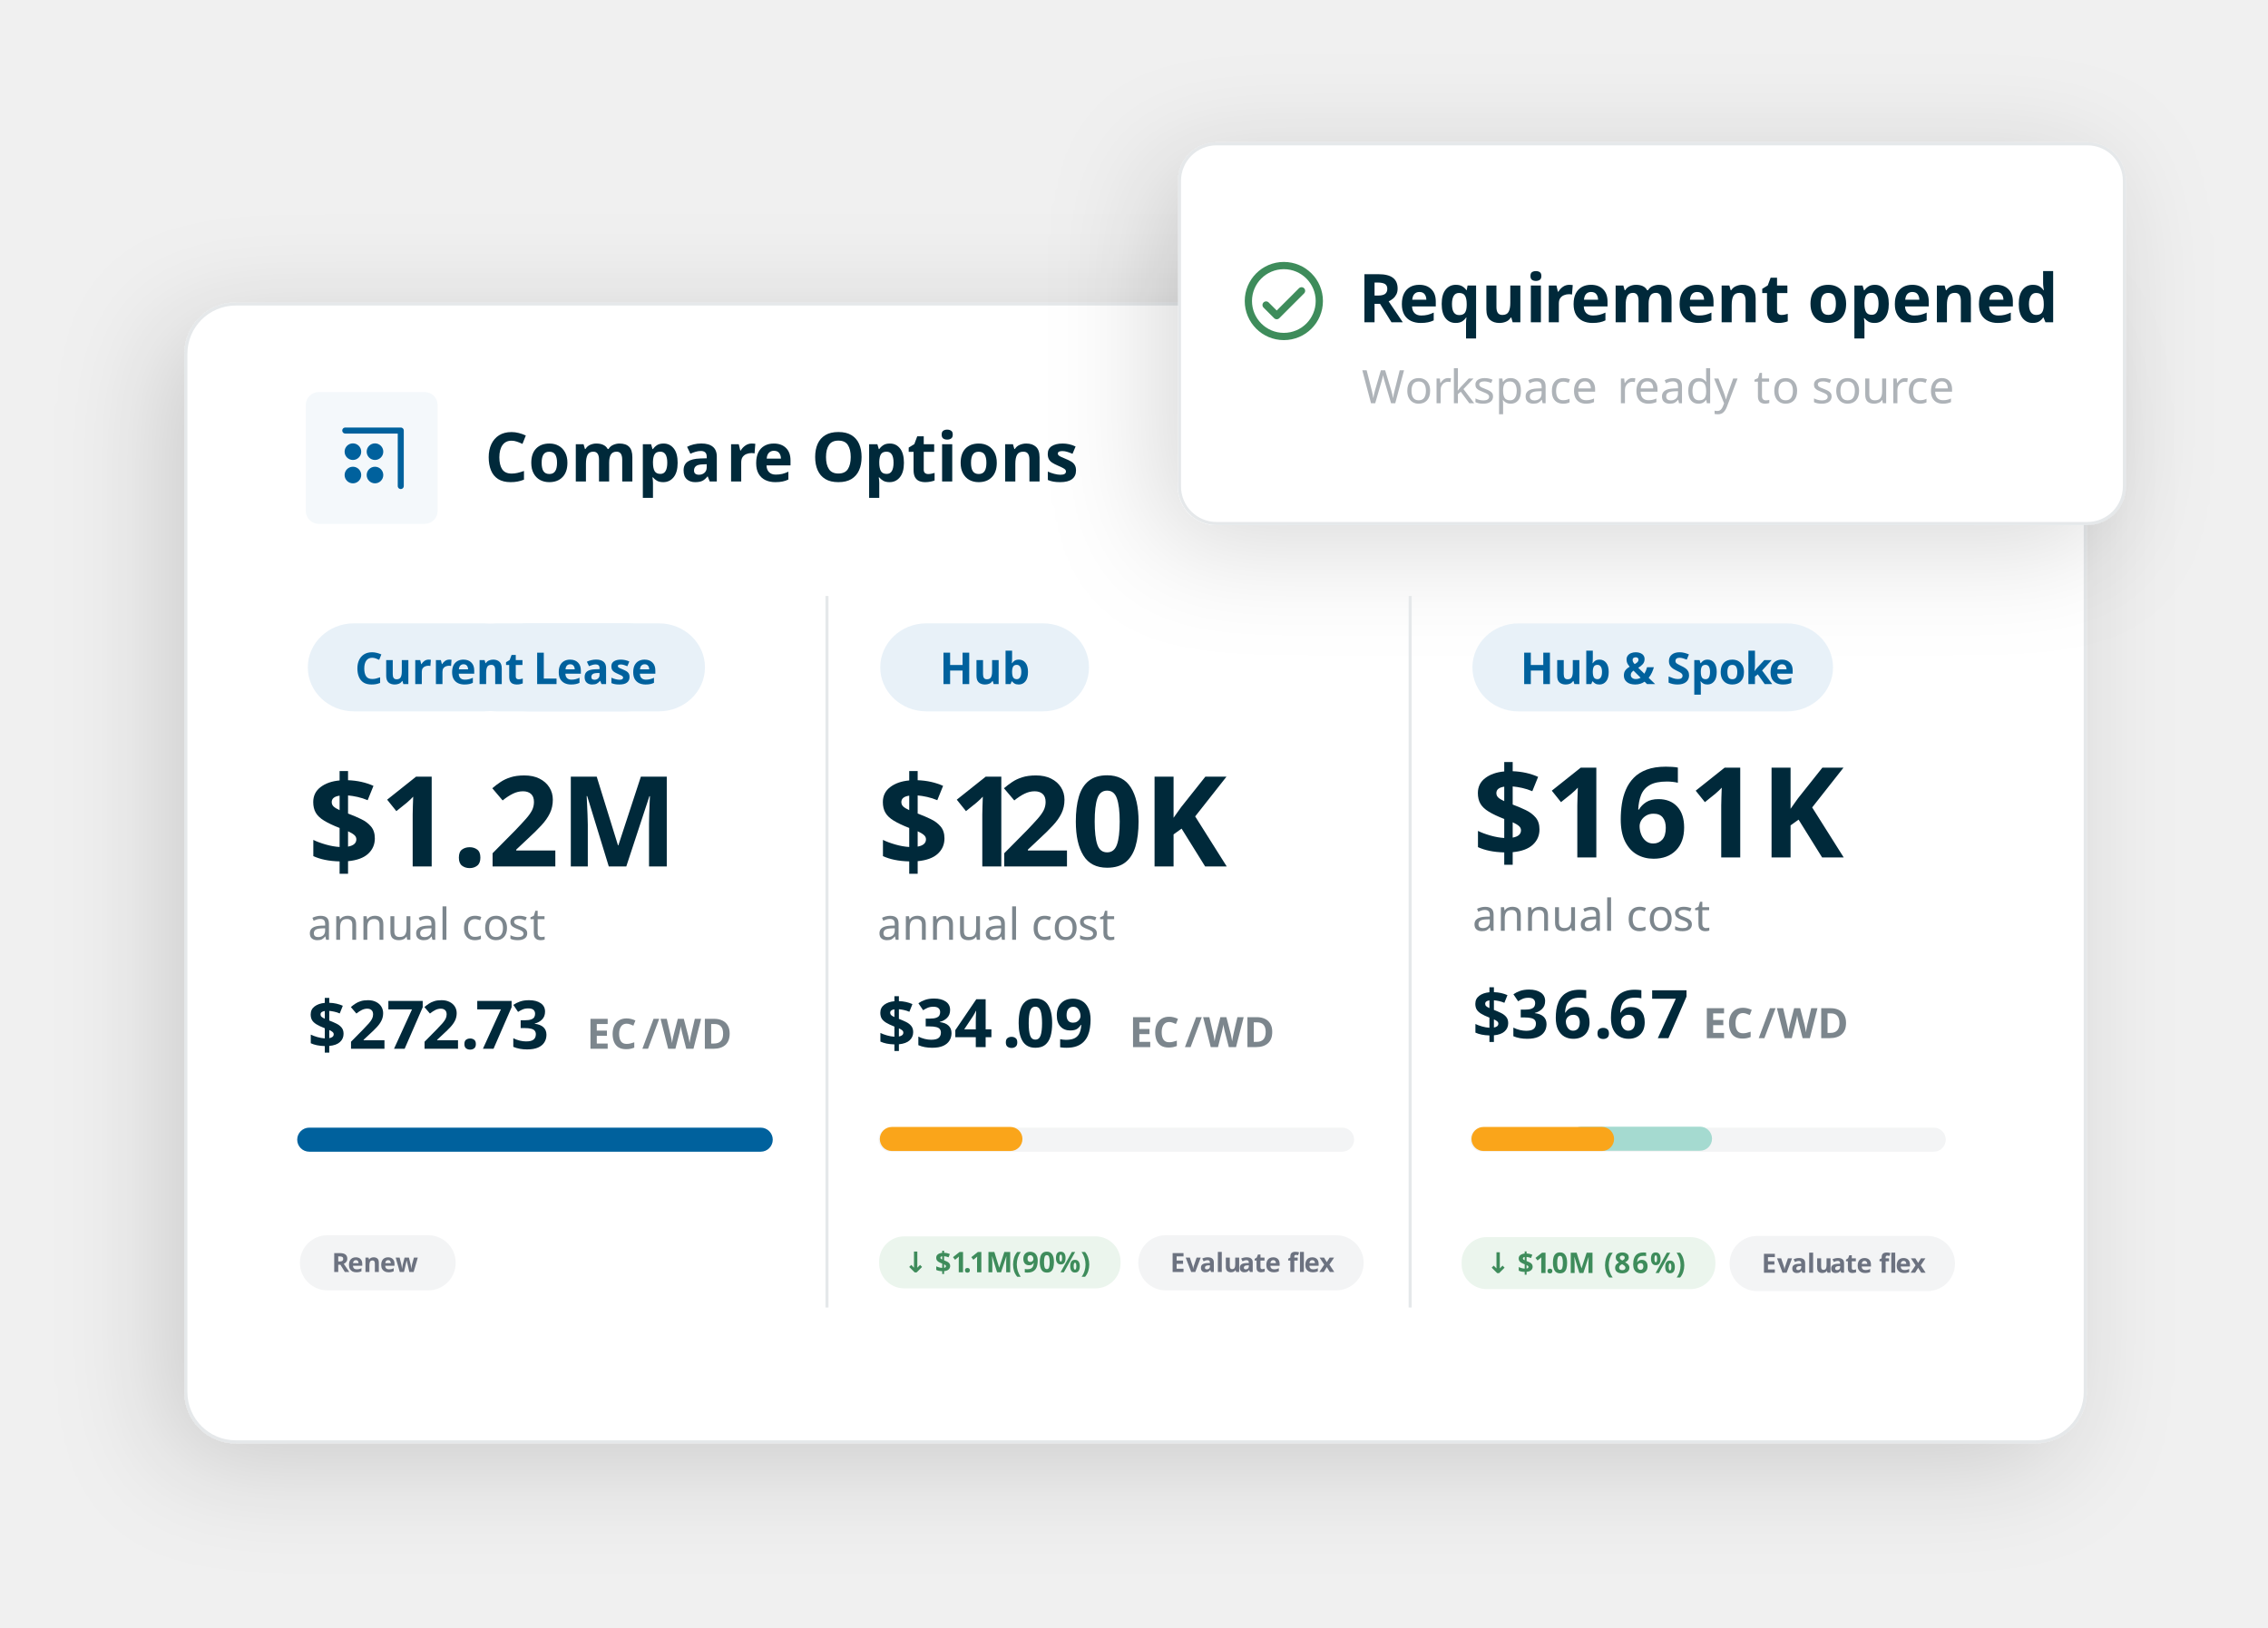
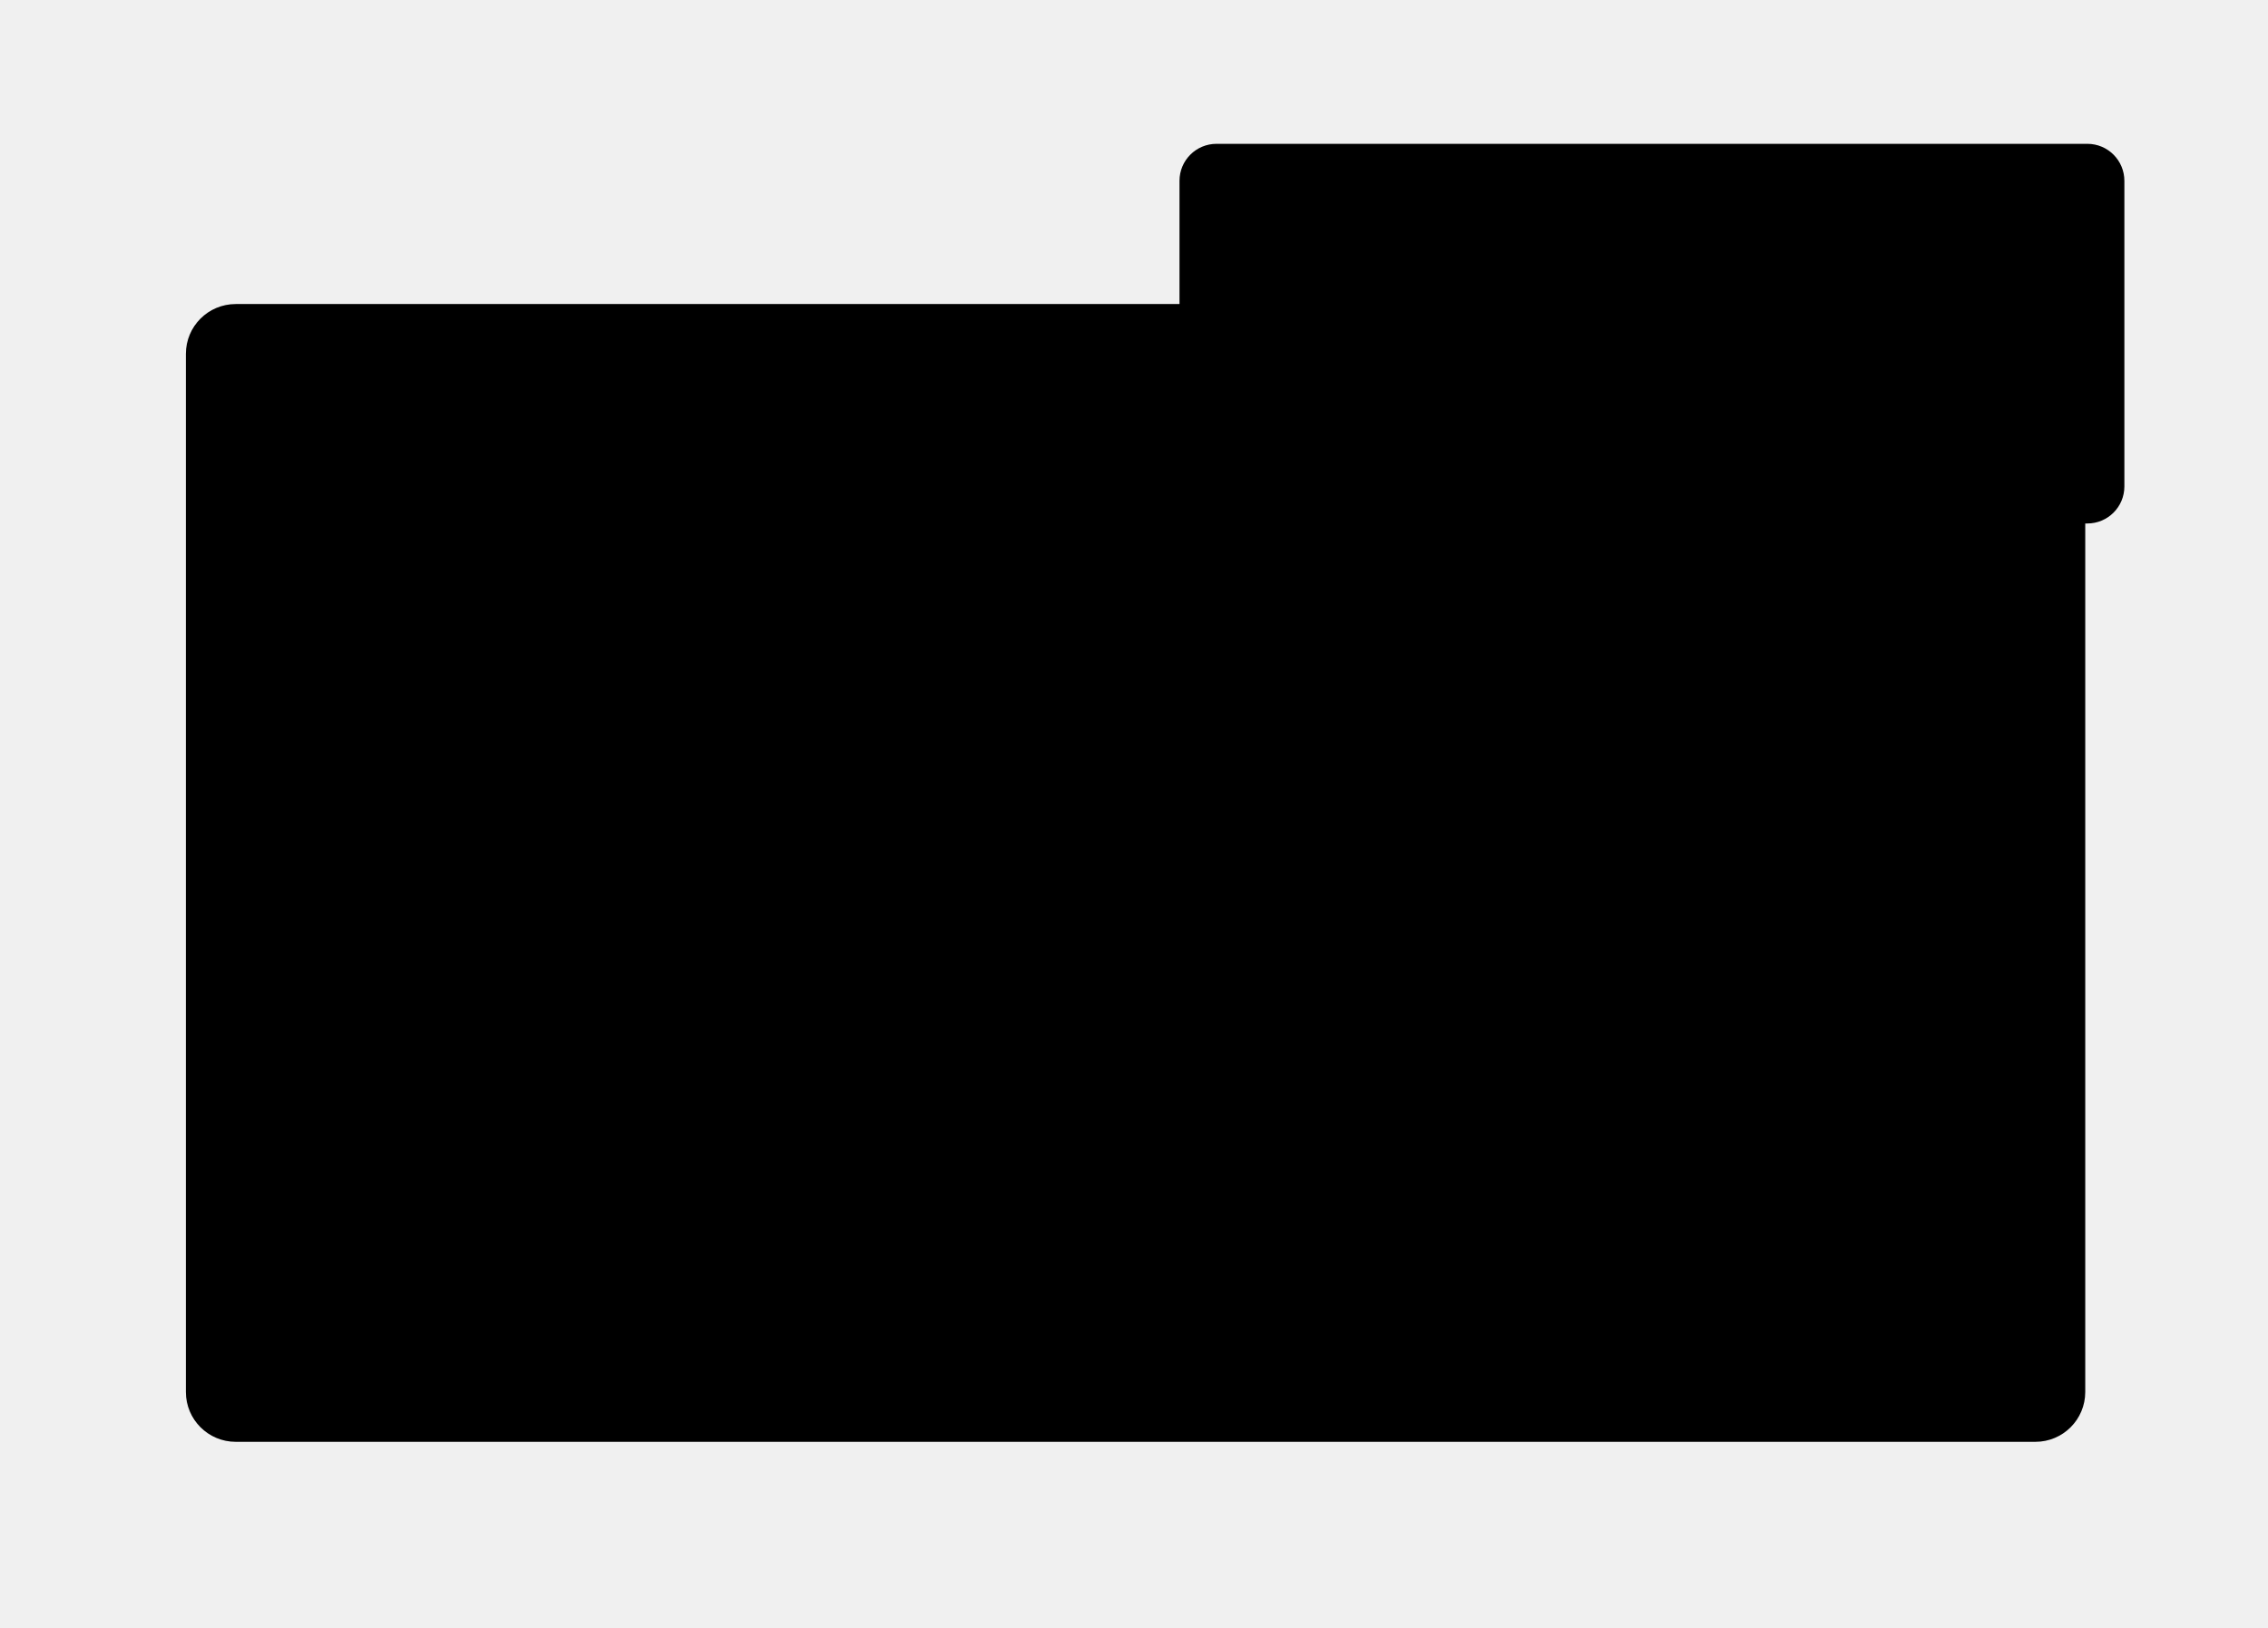
- <svg xmlns="http://www.w3.org/2000/svg" id="Layer_1" viewBox="0 0 751.2 539.28">
+ <svg xmlns="http://www.w3.org/2000/svg" id="wssm-Layer_1" viewBox="0 0 751.2 539.28">
  <defs>
-     <style>.cls-1{fill:#a5dad0;}.cls-2{letter-spacing:0em;}.cls-3{filter:url(#drop-shadow-1);}.cls-4{filter:url(#drop-shadow-2);}.cls-5,.cls-6,.cls-7,.cls-8{fill:none;}.cls-5,.cls-7{stroke:#3e8c5b;stroke-width:2.4px;}.cls-9{font-size:22.61px;}.cls-9,.cls-10,.cls-11,.cls-12{fill:#00293a;}.cls-9,.cls-10,.cls-11,.cls-12,.cls-13,.cls-14,.cls-15,.cls-16{font-family:DMSans-Bold, 'DM Sans';font-variation-settings:'opsz' 14, 'wght' 700;font-weight:700;}.cls-9,.cls-10,.cls-11,.cls-12,.cls-14,.cls-15,.cls-16,.cls-17,.cls-18{isolation:isolate;}.cls-19{fill:#f3f4f5;}.cls-10{font-size:22.22px;}.cls-11{font-size:22.32px;}.cls-6,.cls-20{stroke:#e5e8ea;}.cls-21{fill:#f4f8fb;}.cls-7,.cls-8{stroke-linecap:round;stroke-linejoin:round;}.cls-12{font-size:41.66px;}.cls-13{fill:#6c7280;font-size:8.76px;}.cls-22{letter-spacing:0em;}.cls-23{letter-spacing:0em;}.cls-24{letter-spacing:0em;}.cls-14{font-size:13.89px;}.cls-14,.cls-18{fill:#7c868d;}.cls-25{letter-spacing:0em;}.cls-26,.cls-16{fill:#00619d;}.cls-27{letter-spacing:0em;}.cls-28{letter-spacing:0em;}.cls-15{fill:#3e8c5b;font-size:9.44px;}.cls-20{fill:#fff;}.cls-8{stroke:#00619d;stroke-width:2px;}.cls-16,.cls-18{font-size:14.58px;}.cls-29{letter-spacing:-.03em;}.cls-30{fill:#ebf5ed;}.cls-31{letter-spacing:-.02em;}.cls-32{letter-spacing:-.02em;}.cls-33{letter-spacing:-.02em;}.cls-34{letter-spacing:-.02em;}.cls-35{letter-spacing:-.01em;}.cls-36{letter-spacing:-.02em;}.cls-37{letter-spacing:-.01em;}.cls-38{letter-spacing:-.05em;}.cls-39{letter-spacing:-.04em;}.cls-40{letter-spacing:-.04em;}.cls-41{letter-spacing:-.04em;}.cls-42{letter-spacing:-.04em;}.cls-43{letter-spacing:-.05em;}.cls-44{letter-spacing:-.03em;}.cls-45{letter-spacing:-.03em;}.cls-46{letter-spacing:-.03em;}.cls-47{letter-spacing:-.03em;}.cls-48{letter-spacing:-.03em;}.cls-49{letter-spacing:-.03em;}.cls-50{letter-spacing:0em;}.cls-51{letter-spacing:0em;}.cls-52{letter-spacing:0em;}.cls-53{letter-spacing:-.01em;}.cls-54{letter-spacing:-.01em;}.cls-55{letter-spacing:0em;}.cls-56{letter-spacing:0em;}.cls-57{letter-spacing:0em;}.cls-58{letter-spacing:0em;}.cls-17{fill:#5d6771;font-size:15.27px;opacity:.5;}.cls-17,.cls-18{font-family:DMSans-Medium, 'DM Sans';font-variation-settings:'opsz' 14, 'wght' 500;font-weight:500;}.cls-59{fill:#e8f1f8;}.cls-60{fill:#faa51a;}.cls-61{letter-spacing:.01em;}</style>
-     <filter id="drop-shadow-1" x="0" y="53.04" width="738.24" height="486.24" filterUnits="userSpaceOnUse">
+     <style>.wssm-1{fill:#a5dad0;}.wssm-2{letter-spacing:0em;}.wssm-3{filter:url(#wssm-drop-shadow-1);}.wssm-4{filter:url(#wssm-drop-shadow-2);}.wssm-5,.wssm-6,.wssm-7,.wssm-8{fill:none;}.wssm-5,.wssm-7{stroke:#3e8c5b;stroke-width:2.4px;}.wssm-9{font-size:22.61px;}.wssm-9,.wssm-10,.wssm-11,.wssm-12{fill:#00293a;}.wssm-9,.wssm-10,.wssm-11,.wssm-12,.wssm-13,.wssm-14,.wssm-15,.wssm-16{font-family:DMSans-Bold, 'DM Sans';font-variation-settings:'opsz' 14, 'wght' 700;font-weight:700;}.wssm-9,.wssm-10,.wssm-11,.wssm-12,.wssm-14,.wssm-15,.wssm-16,.wssm-17,.wssm-18{isolation:isolate;}.wssm-19{fill:#f3f4f5;}.wssm-10{font-size:22.22px;}.wssm-11{font-size:22.32px;}.wssm-6,.wssm-20{stroke:#e5e8ea;}.wssm-21{fill:#f4f8fb;}.wssm-7,.wssm-8{stroke-linecap:round;stroke-linejoin:round;}.wssm-12{font-size:41.66px;}.wssm-13{fill:#6c7280;font-size:8.76px;}.wssm-22{letter-spacing:0em;}.wssm-23{letter-spacing:0em;}.wssm-24{letter-spacing:0em;}.wssm-14{font-size:13.89px;}.wssm-14,.wssm-18{fill:#7c868d;}.wssm-25{letter-spacing:0em;}.wssm-26,.wssm-16{fill:#00619d;}.wssm-27{letter-spacing:0em;}.wssm-28{letter-spacing:0em;}.wssm-15{fill:#3e8c5b;font-size:9.44px;}.wssm-20{fill:#fff;}.wssm-8{stroke:#00619d;stroke-width:2px;}.wssm-16,.wssm-18{font-size:14.58px;}.wssm-29{letter-spacing:-.03em;}.wssm-30{fill:#ebf5ed;}.wssm-31{letter-spacing:-.02em;}.wssm-32{letter-spacing:-.02em;}.wssm-33{letter-spacing:-.02em;}.wssm-34{letter-spacing:-.02em;}.wssm-35{letter-spacing:-.01em;}.wssm-36{letter-spacing:-.02em;}.wssm-37{letter-spacing:-.01em;}.wssm-38{letter-spacing:-.05em;}.wssm-39{letter-spacing:-.04em;}.wssm-40{letter-spacing:-.04em;}.wssm-41{letter-spacing:-.04em;}.wssm-42{letter-spacing:-.04em;}.wssm-43{letter-spacing:-.05em;}.wssm-44{letter-spacing:-.03em;}.wssm-45{letter-spacing:-.03em;}.wssm-46{letter-spacing:-.03em;}.wssm-47{letter-spacing:-.03em;}.wssm-48{letter-spacing:-.03em;}.wssm-49{letter-spacing:-.03em;}.wssm-50{letter-spacing:0em;}.wssm-51{letter-spacing:0em;}.wssm-52{letter-spacing:0em;}.wssm-53{letter-spacing:-.01em;}.wssm-54{letter-spacing:-.01em;}.wssm-55{letter-spacing:0em;}.wssm-56{letter-spacing:0em;}.wssm-57{letter-spacing:0em;}.wssm-58{letter-spacing:0em;}.wssm-17{fill:#5d6771;font-size:15.27px;opacity:.5;}.wssm-17,.wssm-18{font-family:DMSans-Medium, 'DM Sans';font-variation-settings:'opsz' 14, 'wght' 500;font-weight:500;}.wssm-59{fill:#e8f1f8;}.wssm-60{fill:#faa51a;}.wssm-61{letter-spacing:.01em;}</style>
+     <filter id="wssm-drop-shadow-1" x="0" y="53.04" width="738.24" height="486.24" filterUnits="userSpaceOnUse">
      <feOffset dx="-7" dy="7" />
      <feGaussianBlur result="blur" stdDeviation="18" />
      <feFlood flood-color="#010101" flood-opacity=".15" />
      <feComposite in2="blur" operator="in" />
      <feComposite in="SourceGraphic" />
    </filter>
-     <filter id="drop-shadow-2" x="329.04" y="0" width="422.16" height="234.96" filterUnits="userSpaceOnUse">
+     <filter id="wssm-drop-shadow-2" x="329.04" y="0" width="422.16" height="234.96" filterUnits="userSpaceOnUse">
      <feOffset dx="-7" dy="7" />
      <feGaussianBlur result="blur-2" stdDeviation="18" />
      <feFlood flood-color="#010101" flood-opacity=".15" />
      <feComposite in2="blur-2" operator="in" />
      <feComposite in="SourceGraphic" />
    </filter>
  </defs>
-   <g class="cls-3">
-     <rect class="cls-20" x="61.57" y="100.73" width="629.1" height="376.95" rx="16.5" ry="16.5" />
+   <g class="wssm-cls-3">
+     <rect class="wssm-cls-20" x="61.57" y="100.73" width="629.1" height="376.95" rx="16.5" ry="16.5" />
  </g>
-   <path class="cls-59" d="M117.23,206.51h43.15c8.44,0,15.28,6.53,15.28,14.58h0c0,8.05-6.84,14.58-15.28,14.58h-43.15c-8.44,0-15.28-6.53-15.28-14.58h0c0-8.05,6.84-14.58,15.28-14.58Z" />
-   <path class="cls-59" d="M164.37,206.51h43.15c8.44,0,15.28,6.53,15.28,14.58h0c0,8.05-6.84,14.58-15.28,14.58h-43.15c-8.44,0-15.28-6.53-15.28-14.58h0c0-8.05,6.84-14.58,15.28-14.58Z" />
-   <path class="cls-59" d="M175.07,206.51h43.15c8.44,0,15.28,6.53,15.28,14.58h0c0,8.05-6.84,14.58-15.28,14.58h-43.15c-8.44,0-15.28-6.53-15.28-14.58h0c0-8.05,6.84-14.58,15.28-14.58Z" />
-   <text class="cls-16" transform="translate(117.53 226.64)">
+   <path class="wssm-cls-59" d="M117.23,206.51h43.15c8.44,0,15.28,6.53,15.28,14.58h0c0,8.05-6.84,14.58-15.28,14.58h-43.15c-8.44,0-15.28-6.53-15.28-14.58h0c0-8.05,6.84-14.58,15.28-14.58Z" />
+   <path class="wssm-cls-59" d="M164.37,206.51h43.15c8.44,0,15.28,6.53,15.28,14.58h0c0,8.05-6.84,14.58-15.28,14.58h-43.15c-8.44,0-15.28-6.53-15.28-14.58h0c0-8.05,6.84-14.58,15.28-14.58Z" />
+   <path class="wssm-cls-59" d="M175.07,206.51h43.15c8.44,0,15.28,6.53,15.28,14.58h0c0,8.05-6.84,14.58-15.28,14.58h-43.15c-8.44,0-15.28-6.53-15.28-14.58h0c0-8.05,6.84-14.58,15.28-14.58Z" />
+   <text class="wssm-cls-16" transform="translate(117.53 226.64)">
    <tspan x="0" y="0">Cur</tspan>
-     <tspan class="cls-56" x="25.71" y="0">r</tspan>
+     <tspan class="wssm-cls-56" x="25.71" y="0">r</tspan>
    <tspan x="31.56" y="0">ent </tspan>
-     <tspan class="cls-34" x="59.07" y="0">L</tspan>
+     <tspan class="wssm-cls-34" x="59.07" y="0">L</tspan>
    <tspan x="66.88" y="0">ease</tspan>
  </text>
-   <text class="cls-16" transform="translate(518.3 226.64)">
-     <tspan class="cls-34" x="0" y="0">L</tspan>
+   <text class="wssm-cls-16" transform="translate(518.3 226.64)">
+     <tspan class="wssm-cls-34" x="0" y="0">L</tspan>
    <tspan x="7.8" y="0">ease</tspan>
  </text>
-   <text class="cls-12" transform="translate(101.95 287.06)">
+   <text class="wssm-cls-12" transform="translate(101.95 287.06)">
    <tspan x="0" y="0">$1.2M</tspan>
  </text>
-   <text class="cls-18" transform="translate(101.95 311.35)">
+   <text class="wssm-cls-18" transform="translate(101.95 311.35)">
    <tspan x="0" y="0">annual co</tspan>
-     <tspan class="cls-31" x="66.35" y="0">s</tspan>
-     <tspan class="cls-28" x="73.51" y="0">t</tspan>
+     <tspan class="wssm-cls-31" x="66.35" y="0">s</tspan>
+     <tspan class="wssm-cls-28" x="73.51" y="0">t</tspan>
  </text>
-   <text class="cls-10" transform="translate(101.95 347.46)">
+   <text class="wssm-cls-10" transform="translate(101.95 347.46)">
    <tspan x="0" y="0">$</tspan>
-     <tspan class="cls-57" x="13.42" y="0">2</tspan>
-     <tspan class="cls-54" x="26.09" y="0">7</tspan>
+     <tspan class="wssm-cls-57" x="13.42" y="0">2</tspan>
+     <tspan class="wssm-cls-54" x="26.09" y="0">7</tspan>
    <tspan x="37.78" y="0">2</tspan>
-     <tspan class="cls-44" x="50.6" y="0">.</tspan>
-     <tspan class="cls-53" x="55.53" y="0">7</tspan>
+     <tspan class="wssm-cls-44" x="50.6" y="0">.</tspan>
+     <tspan class="wssm-cls-53" x="55.53" y="0">7</tspan>
    <tspan x="67.22" y="0">3</tspan>
  </text>
-   <text class="cls-14" transform="translate(194.32 347.46)">
+   <text class="wssm-cls-14" transform="translate(194.32 347.46)">
    <tspan x="0" y="0">EC</tspan>
-     <tspan class="cls-61" x="18.35" y="0">/</tspan>
+     <tspan class="wssm-cls-61" x="18.35" y="0">/</tspan>
    <tspan x="24.46" y="0">WD</tspan>
  </text>
-   <path class="cls-59" d="M306.83,206.51h38.59c8.44,0,15.28,6.53,15.28,14.58h0c0,8.05-6.84,14.58-15.28,14.58h-38.59c-8.44,0-15.28-6.53-15.28-14.58h0c0-8.05,6.84-14.58,15.28-14.58Z" />
-   <text class="cls-16" transform="translate(311.18 226.64)">
+   <path class="wssm-cls-59" d="M306.83,206.51h38.59c8.44,0,15.28,6.53,15.28,14.58h0c0,8.05-6.84,14.58-15.28,14.58h-38.59c-8.44,0-15.28-6.53-15.28-14.58h0c0-8.05,6.84-14.58,15.28-14.58Z" />
+   <text class="wssm-cls-16" transform="translate(311.18 226.64)">
    <tspan x="0" y="0">Hub</tspan>
  </text>
-   <text class="cls-12" transform="translate(290.62 287.06)">
+   <text class="wssm-cls-12" transform="translate(290.62 287.06)">
    <tspan x="0" y="0">$1</tspan>
-     <tspan class="cls-52" x="40.33" y="0">2</tspan>
-     <tspan class="cls-2" x="64.21" y="0">0K</tspan>
+     <tspan class="wssm-cls-52" x="40.33" y="0">2</tspan>
+     <tspan class="wssm-cls-2" x="64.21" y="0">0K</tspan>
  </text>
-   <text class="cls-18" transform="translate(290.62 311.35)">
+   <text class="wssm-cls-18" transform="translate(290.62 311.35)">
    <tspan x="0" y="0">annual co</tspan>
-     <tspan class="cls-31" x="66.35" y="0">s</tspan>
-     <tspan class="cls-28" x="73.51" y="0">t</tspan>
+     <tspan class="wssm-cls-31" x="66.35" y="0">s</tspan>
+     <tspan class="wssm-cls-28" x="73.51" y="0">t</tspan>
  </text>
-   <text class="cls-10" transform="translate(290.62 346.91)">
+   <text class="wssm-cls-10" transform="translate(290.62 346.91)">
    <tspan x="0" y="0">$34</tspan>
-     <tspan class="cls-41" x="41.26" y="0">.</tspan>
+     <tspan class="wssm-cls-41" x="41.26" y="0">.</tspan>
    <tspan x="45.98" y="0">09</tspan>
  </text>
-   <text class="cls-14" transform="translate(374.03 346.91)">
+   <text class="wssm-cls-14" transform="translate(374.03 346.91)">
    <tspan x="0" y="0">EC</tspan>
-     <tspan class="cls-61" x="18.35" y="0">/</tspan>
+     <tspan class="wssm-cls-61" x="18.35" y="0">/</tspan>
    <tspan x="24.46" y="0">WD</tspan>
  </text>
-   <rect class="cls-30" x="291.18" y="409.61" width="79.97" height="17.24" rx="8.33" ry="8.33" />
-   <text class="cls-15" transform="translate(299.32 421.52)">
+   <rect class="wssm-cls-30" x="291.18" y="409.61" width="79.97" height="17.24" rx="8.33" ry="8.33" />
+   <text class="wssm-cls-15" transform="translate(299.32 421.52)">
    <tspan x="0" y="0">↓ $1</tspan>
-     <tspan class="cls-49" x="19.76" y="0">.</tspan>
+     <tspan class="wssm-cls-49" x="19.76" y="0">.</tspan>
    <tspan x="21.83" y="0">1M </tspan>
-     <tspan class="cls-39" x="35.85" y="0">(</tspan>
+     <tspan class="wssm-cls-39" x="35.85" y="0">(</tspan>
    <tspan x="39.33" y="0">90%)</tspan>
  </text>
-   <path class="cls-19" d="M386.15,409.23h56.38c5.05,0,9.14,4.09,9.14,9.14h0c0,5.05-4.09,9.14-9.14,9.14h-56.38c-5.05,0-9.14-4.09-9.14-9.14h0c0-5.05,4.09-9.14,9.14-9.14Z" />
-   <text class="cls-13" transform="translate(387.61 421.42)">
+   <path class="wssm-cls-19" d="M386.15,409.23h56.38c5.05,0,9.14,4.09,9.14,9.14h0c0,5.05-4.09,9.14-9.14,9.14h-56.38c-5.05,0-9.14-4.09-9.14-9.14h0c0-5.05,4.09-9.14,9.14-9.14Z" />
+   <text class="wssm-cls-13" transform="translate(387.61 421.42)">
    <tspan x="0" y="0">E</tspan>
-     <tspan class="cls-46" x="5.11" y="0">v</tspan>
-     <tspan class="cls-27" x="9.79" y="0">alu</tspan>
-     <tspan class="cls-51" x="22.67" y="0">a</tspan>
-     <tspan class="cls-35" x="27.75" y="0">t</tspan>
+     <tspan class="wssm-cls-46" x="5.11" y="0">v</tspan>
+     <tspan class="wssm-cls-27" x="9.79" y="0">alu</tspan>
+     <tspan class="wssm-cls-51" x="22.67" y="0">a</tspan>
+     <tspan class="wssm-cls-35" x="27.75" y="0">t</tspan>
    <tspan x="31.43" y="0">e fl</tspan>
-     <tspan class="cls-48" x="44.35" y="0">e</tspan>
-     <tspan class="cls-24" x="49.32" y="0">x</tspan>
+     <tspan class="wssm-cls-48" x="44.35" y="0">e</tspan>
+     <tspan class="wssm-cls-24" x="49.32" y="0">x</tspan>
  </text>
-   <path class="cls-19" d="M108.47,409.23h33.33c5.05,0,9.14,4.09,9.14,9.14h0c0,5.05-4.09,9.14-9.14,9.14h-33.33c-5.05,0-9.14-4.09-9.14-9.14h0c0-5.05,4.09-9.14,9.14-9.14Z" />
-   <text class="cls-13" transform="translate(109.92 421.42)">
-     <tspan class="cls-46" x="0" y="0">R</tspan>
+   <path class="wssm-cls-19" d="M108.47,409.23h33.33c5.05,0,9.14,4.09,9.14,9.14h0c0,5.05-4.09,9.14-9.14,9.14h-33.33c-5.05,0-9.14-4.09-9.14-9.14h0c0-5.05,4.09-9.14,9.14-9.14Z" />
+   <text class="wssm-cls-13" transform="translate(109.92 421.42)">
+     <tspan class="wssm-cls-46" x="0" y="0">R</tspan>
    <tspan x="5.27" y="0">en</tspan>
-     <tspan class="cls-32" x="15.95" y="0">e</tspan>
-     <tspan class="cls-23" x="21.04" y="0">w </tspan>
+     <tspan class="wssm-cls-32" x="15.95" y="0">e</tspan>
+     <tspan class="wssm-cls-23" x="21.04" y="0">w </tspan>
  </text>
-   <g class="cls-4">
-     <rect class="cls-20" x="390.67" y="47.65" width="312.96" height="125.78" rx="12.26" ry="12.26" />
+   <g class="wssm-cls-4">
+     <rect class="wssm-cls-20" x="390.67" y="47.65" width="312.96" height="125.78" rx="12.26" ry="12.26" />
  </g>
-   <circle class="cls-5" cx="425.23" cy="99.73" r="11.75" />
-   <path class="cls-7" d="M419.35,101.05l3.52,3.52,8.22-8.22" />
-   <text class="cls-11" transform="translate(449.9 106.78)">
-     <tspan class="cls-45" x="0" y="0">R</tspan>
+   <circle class="wssm-cls-5" cx="425.23" cy="99.73" r="11.75" />
+   <path class="wssm-cls-7" d="M419.35,101.05l3.52,3.52,8.22-8.22" />
+   <text class="wssm-cls-11" transform="translate(449.9 106.78)">
+     <tspan class="wssm-cls-45" x="0" y="0">R</tspan>
    <tspan x="13.42" y="0">equi</tspan>
-     <tspan class="cls-55" x="61.35" y="0">r</tspan>
+     <tspan class="wssm-cls-55" x="61.35" y="0">r</tspan>
    <tspan x="70.3" y="0">ement opened</tspan>
  </text>
-   <text class="cls-17" transform="translate(451.04 133.59)">
-     <tspan class="cls-38" x="0" y="0">W</tspan>
+   <text class="wssm-cls-17" transform="translate(451.04 133.59)">
+     <tspan class="wssm-cls-38" x="0" y="0">W</tspan>
    <tspan x="14.24" y="0">or</tspan>
-     <tspan class="cls-29" x="29.22" y="0">k</tspan>
-     <tspan class="cls-25" x="36.86" y="0">space </tspan>
-     <tspan class="cls-36" x="84.53" y="0">r</tspan>
+     <tspan class="wssm-cls-29" x="29.22" y="0">k</tspan>
+     <tspan class="wssm-cls-25" x="36.86" y="0">space </tspan>
+     <tspan class="wssm-cls-36" x="84.53" y="0">r</tspan>
    <tspan x="90.12" y="0">eady </tspan>
-     <tspan class="cls-37" x="129.81" y="0">t</tspan>
+     <tspan class="wssm-cls-37" x="129.81" y="0">t</tspan>
    <tspan x="135.79" y="0">o sou</tspan>
-     <tspan class="cls-36" x="174.77" y="0">r</tspan>
+     <tspan class="wssm-cls-36" x="174.77" y="0">r</tspan>
    <tspan x="180.36" y="0">ce</tspan>
  </text>
-   <line class="cls-6" x1="273.91" y1="197.45" x2="273.91" y2="433.17" />
-   <line class="cls-6" x1="467.07" y1="197.45" x2="467.07" y2="433.17" />
-   <rect class="cls-21" x="101.28" y="129.89" width="43.67" height="43.67" rx="4.29" ry="4.29" />
-   <text class="cls-9" transform="translate(160.55 159.52)">
+   <line class="wssm-cls-6" x1="273.91" y1="197.45" x2="273.91" y2="433.17" />
+   <line class="wssm-cls-6" x1="467.07" y1="197.45" x2="467.07" y2="433.17" />
+   <rect class="wssm-cls-21" x="101.28" y="129.89" width="43.67" height="43.67" rx="4.29" ry="4.29" />
+   <text class="wssm-cls-9" transform="translate(160.55 159.52)">
    <tspan x="0" y="0">Compa</tspan>
-     <tspan class="cls-58" x="79.83" y="0">r</tspan>
+     <tspan class="wssm-cls-58" x="79.83" y="0">r</tspan>
    <tspan x="88.89" y="0">e O</tspan>
-     <tspan class="cls-33" x="125.55" y="0">p</tspan>
+     <tspan class="wssm-cls-33" x="125.55" y="0">p</tspan>
    <tspan x="139.91" y="0">tions</tspan>
  </text>
-   <circle class="cls-26" cx="116.89" cy="149.64" r="2.75" />
-   <circle class="cls-26" cx="116.89" cy="157.38" r="2.75" />
-   <circle class="cls-26" cx="124.2" cy="149.64" r="2.75" />
-   <circle class="cls-26" cx="124.2" cy="157.38" r="2.75" />
-   <path class="cls-8" d="M114.36,142.64h18.38v18.38" />
-   <path class="cls-59" d="M502.97,206.53h88.88c8.44,0,15.28,6.53,15.28,14.58h0c0,8.05-6.84,14.58-15.28,14.58h-88.88c-8.44,0-15.28-6.53-15.28-14.58h0c0-8.05,6.84-14.58,15.28-14.58Z" />
-   <text class="cls-12" transform="translate(487.7 284.08)">
+   <circle class="wssm-cls-26" cx="116.89" cy="149.64" r="2.75" />
+   <circle class="wssm-cls-26" cx="116.89" cy="157.38" r="2.75" />
+   <circle class="wssm-cls-26" cx="124.2" cy="149.64" r="2.75" />
+   <circle class="wssm-cls-26" cx="124.2" cy="157.38" r="2.75" />
+   <path class="wssm-cls-8" d="M114.36,142.64h18.38v18.38" />
+   <path class="wssm-cls-59" d="M502.97,206.53h88.88c8.44,0,15.28,6.53,15.28,14.58h0c0,8.05-6.84,14.58-15.28,14.58h-88.88c-8.44,0-15.28-6.53-15.28-14.58h0c0-8.05,6.84-14.58,15.28-14.58Z" />
+   <text class="wssm-cls-12" transform="translate(487.7 284.08)">
    <tspan x="0" y="0">$161K</tspan>
  </text>
-   <text class="cls-18" transform="translate(487.7 308.37)">
+   <text class="wssm-cls-18" transform="translate(487.7 308.37)">
    <tspan x="0" y="0">annual co</tspan>
-     <tspan class="cls-31" x="66.35" y="0">s</tspan>
-     <tspan class="cls-28" x="73.51" y="0">t</tspan>
+     <tspan class="wssm-cls-31" x="66.35" y="0">s</tspan>
+     <tspan class="wssm-cls-28" x="73.51" y="0">t</tspan>
  </text>
-   <text class="cls-10" transform="translate(487.7 343.94)">
+   <text class="wssm-cls-10" transform="translate(487.7 343.94)">
    <tspan x="0" y="0">$3</tspan>
-     <tspan class="cls-47" x="26.82" y="0">6</tspan>
-     <tspan class="cls-44" x="40.15" y="0">.</tspan>
-     <tspan class="cls-53" x="45.09" y="0">6</tspan>
+     <tspan class="wssm-cls-47" x="26.82" y="0">6</tspan>
+     <tspan class="wssm-cls-44" x="40.15" y="0">.</tspan>
+     <tspan class="wssm-cls-53" x="45.09" y="0">6</tspan>
    <tspan x="58.93" y="0">7</tspan>
  </text>
-   <text class="cls-14" transform="translate(564.08 343.94)">
+   <text class="wssm-cls-14" transform="translate(564.08 343.94)">
    <tspan x="0" y="0">EC</tspan>
-     <tspan class="cls-61" x="18.35" y="0">/</tspan>
+     <tspan class="wssm-cls-61" x="18.35" y="0">/</tspan>
    <tspan x="24.46" y="0">WD</tspan>
  </text>
-   <rect class="cls-30" x="484.11" y="409.85" width="84.06" height="17.24" rx="8.33" ry="8.33" />
-   <text class="cls-15" transform="translate(492.25 421.76)">
+   <rect class="wssm-cls-30" x="484.11" y="409.85" width="84.06" height="17.24" rx="8.33" ry="8.33" />
+   <text class="wssm-cls-15" transform="translate(492.25 421.76)">
    <tspan x="0" y="0">↓ $1</tspan>
-     <tspan class="cls-42" x="19.76" y="0">.</tspan>
+     <tspan class="wssm-cls-42" x="19.76" y="0">.</tspan>
    <tspan x="21.76" y="0">0M </tspan>
-     <tspan class="cls-43" x="38.99" y="0">(</tspan>
-     <tspan class="cls-22" x="42.38" y="0">8</tspan>
-     <tspan class="cls-50" x="48.36" y="0">6</tspan>
+     <tspan class="wssm-cls-43" x="38.99" y="0">(</tspan>
+     <tspan class="wssm-cls-22" x="42.38" y="0">8</tspan>
+     <tspan class="wssm-cls-50" x="48.36" y="0">6</tspan>
    <tspan x="54.28" y="0">%)</tspan>
  </text>
-   <path class="cls-19" d="M582.01,409.47h56.38c5.05,0,9.14,4.09,9.14,9.14h0c0,5.05-4.09,9.14-9.14,9.14h-56.38c-5.05,0-9.14-4.09-9.14-9.14h0c0-5.05,4.09-9.14,9.14-9.14Z" />
-   <text class="cls-13" transform="translate(583.47 421.66)">
+   <path class="wssm-cls-19" d="M582.01,409.47h56.38c5.05,0,9.14,4.09,9.14,9.14h0c0,5.05-4.09,9.14-9.14,9.14h-56.38c-5.05,0-9.14-4.09-9.14-9.14h0c0-5.05,4.09-9.14,9.14-9.14Z" />
+   <text class="wssm-cls-13" transform="translate(583.47 421.66)">
    <tspan x="0" y="0">E</tspan>
-     <tspan class="cls-46" x="5.11" y="0">v</tspan>
-     <tspan class="cls-27" x="9.79" y="0">alu</tspan>
-     <tspan class="cls-51" x="22.67" y="0">a</tspan>
-     <tspan class="cls-35" x="27.75" y="0">t</tspan>
+     <tspan class="wssm-cls-46" x="5.11" y="0">v</tspan>
+     <tspan class="wssm-cls-27" x="9.79" y="0">alu</tspan>
+     <tspan class="wssm-cls-51" x="22.67" y="0">a</tspan>
+     <tspan class="wssm-cls-35" x="27.75" y="0">t</tspan>
    <tspan x="31.43" y="0">e fl</tspan>
-     <tspan class="cls-48" x="44.35" y="0">e</tspan>
-     <tspan class="cls-24" x="49.32" y="0">x</tspan>
+     <tspan class="wssm-cls-48" x="44.35" y="0">e</tspan>
+     <tspan class="wssm-cls-24" x="49.32" y="0">x</tspan>
  </text>
-   <text class="cls-16" transform="translate(503.52 226.64)">
+   <text class="wssm-cls-16" transform="translate(503.52 226.64)">
    <tspan x="0" y="0">Hub &amp; Spo</tspan>
-     <tspan class="cls-40" x="74.44" y="0">k</tspan>
+     <tspan class="wssm-cls-40" x="74.44" y="0">k</tspan>
    <tspan x="82.26" y="0">e</tspan>
  </text>
-   <rect class="cls-26" x="98.44" y="373.59" width="157.51" height="7.97" rx="3.99" ry="3.99" />
-   <rect class="cls-19" x="291" y="373.59" width="157.51" height="7.97" rx="3.99" ry="3.99" />
-   <rect class="cls-60" x="291.41" y="373.36" width="47.24" height="7.97" rx="3.99" ry="3.99" />
-   <rect class="cls-19" x="486.96" y="373.59" width="157.51" height="7.97" rx="3.99" ry="3.99" />
-   <rect class="cls-1" x="519.81" y="373.27" width="47.24" height="7.97" rx="3.99" ry="3.99" />
-   <rect class="cls-60" x="487.37" y="373.36" width="47.24" height="7.97" rx="3.99" ry="3.99" />
+   <rect class="wssm-cls-26" x="98.44" y="373.59" width="157.51" height="7.97" rx="3.99" ry="3.99" />
+   <rect class="wssm-cls-19" x="291" y="373.59" width="157.51" height="7.97" rx="3.99" ry="3.99" />
+   <rect class="wssm-cls-60" x="291.41" y="373.36" width="47.24" height="7.97" rx="3.99" ry="3.99" />
+   <rect class="wssm-cls-19" x="486.96" y="373.59" width="157.51" height="7.97" rx="3.99" ry="3.99" />
+   <rect class="wssm-cls-1" x="519.81" y="373.27" width="47.24" height="7.97" rx="3.99" ry="3.99" />
+   <rect class="wssm-cls-60" x="487.37" y="373.36" width="47.24" height="7.97" rx="3.99" ry="3.99" />
</svg>
